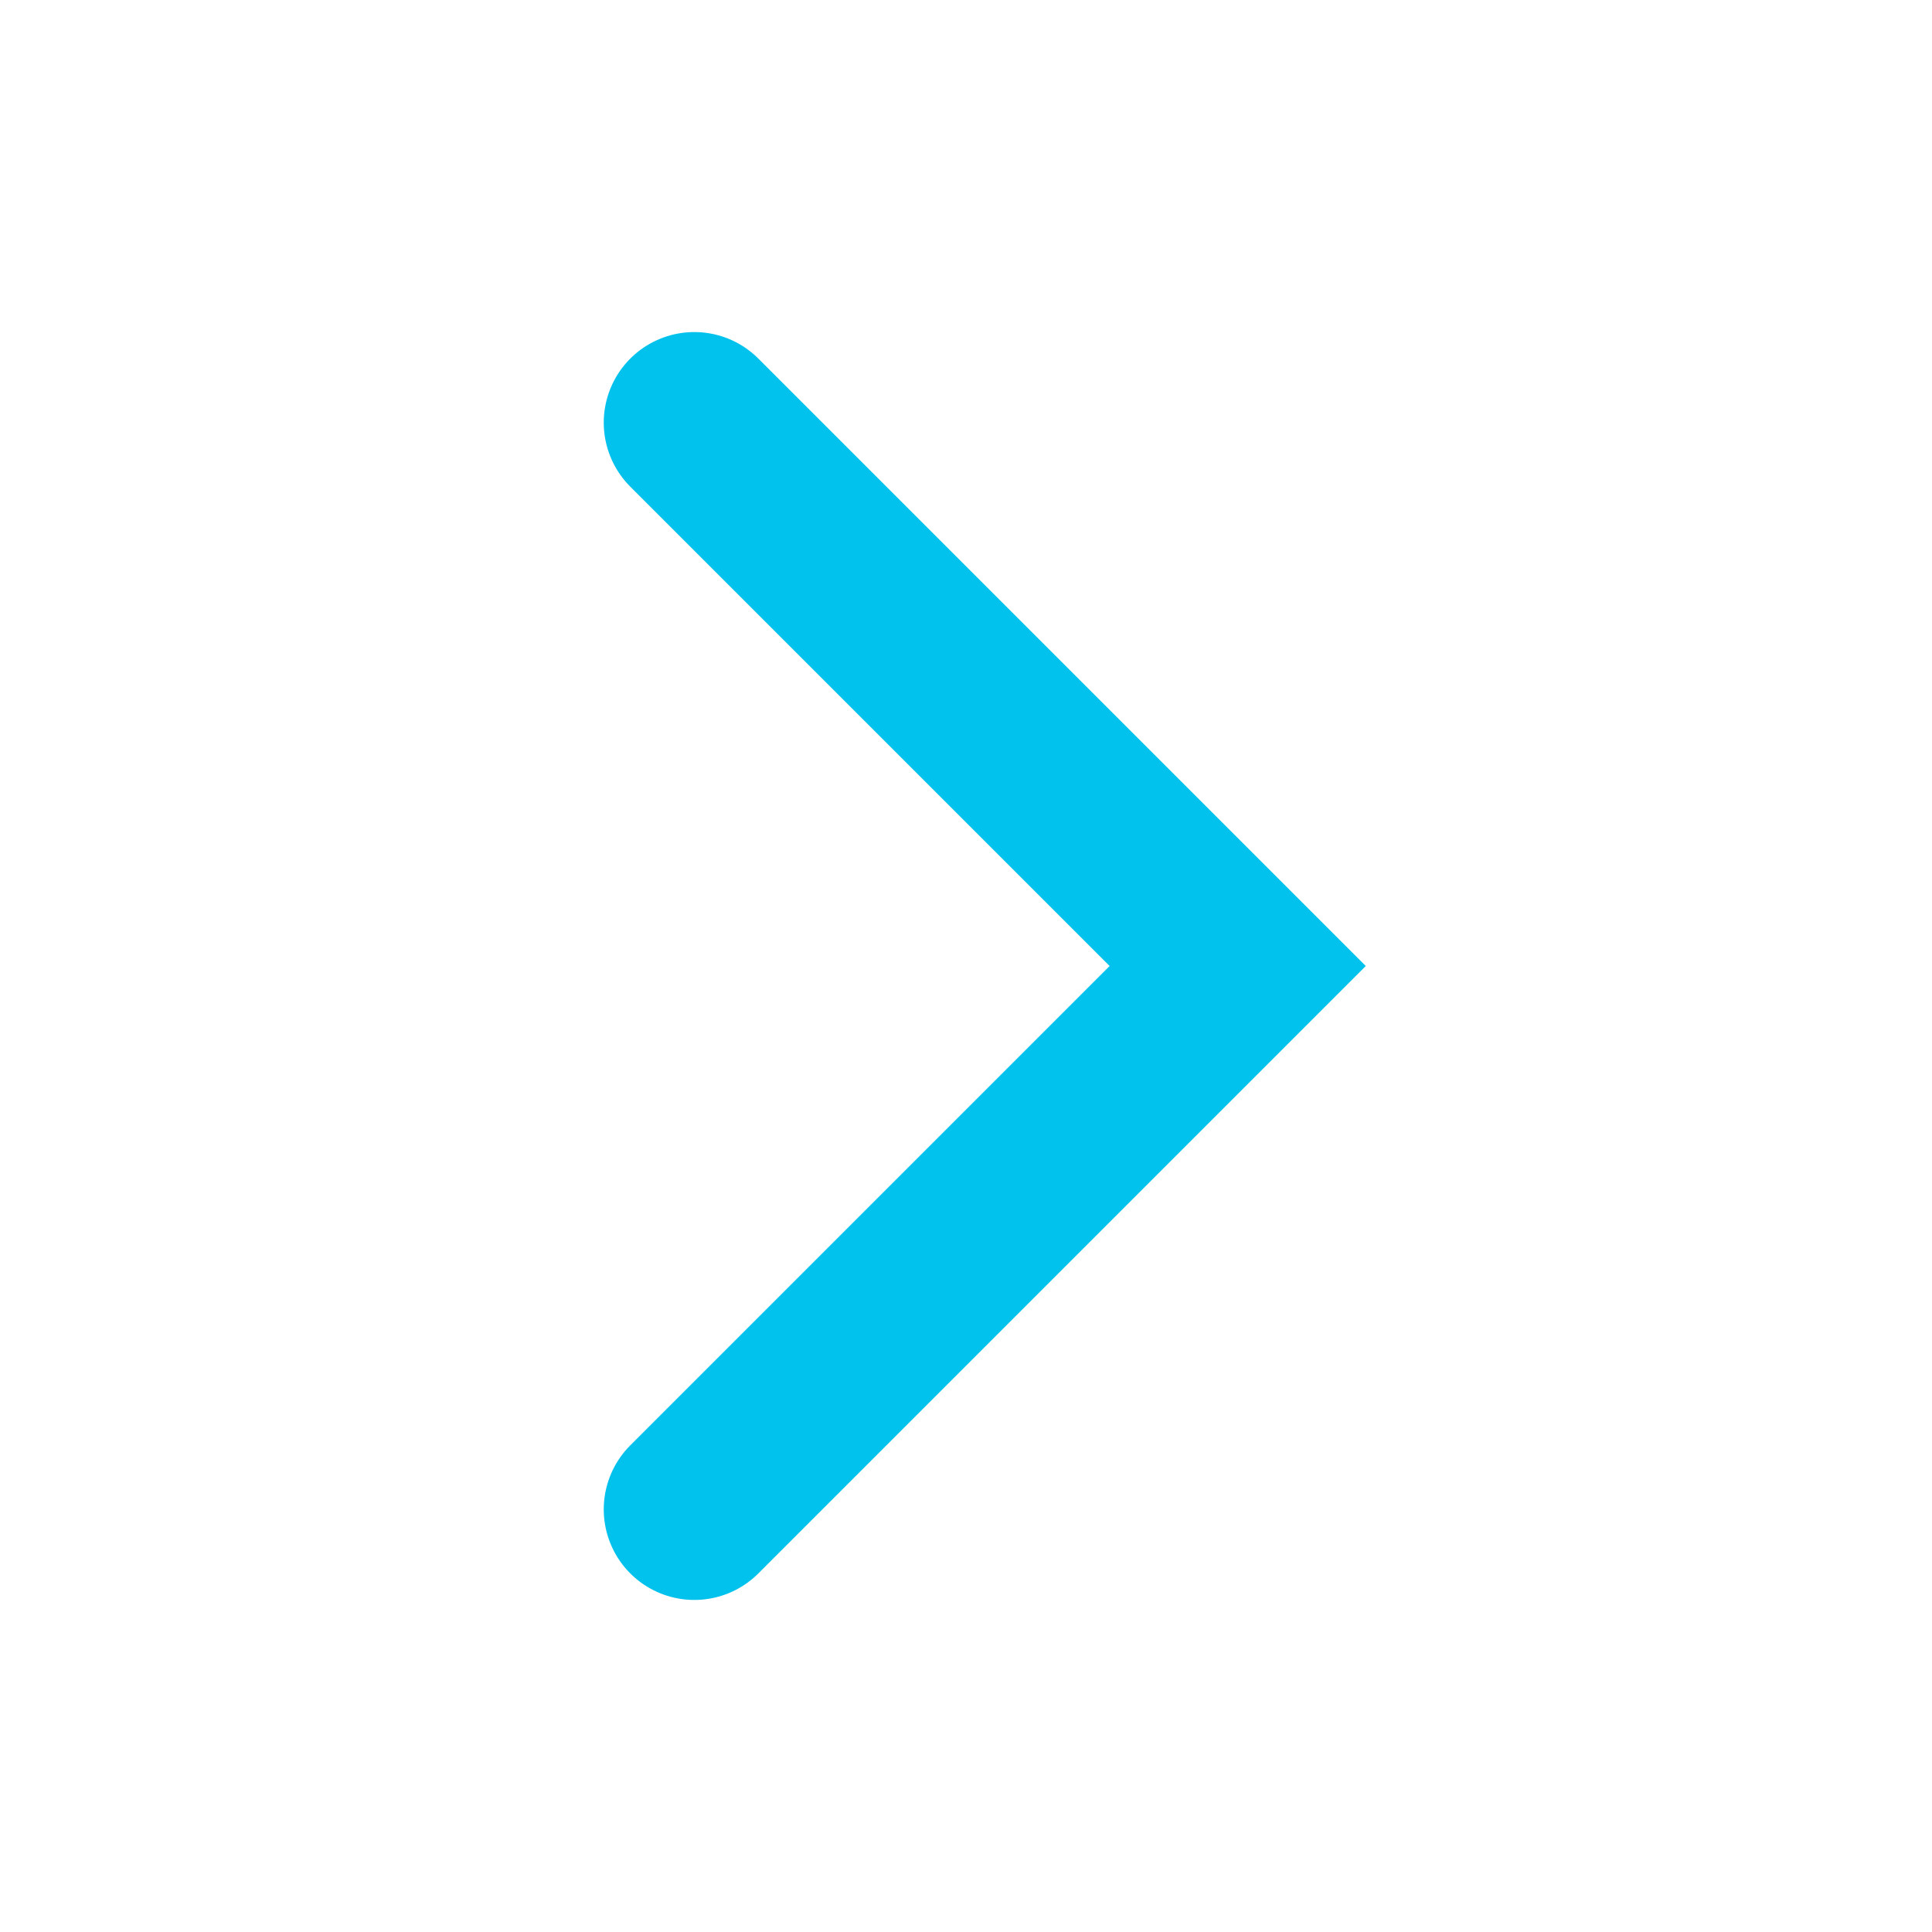
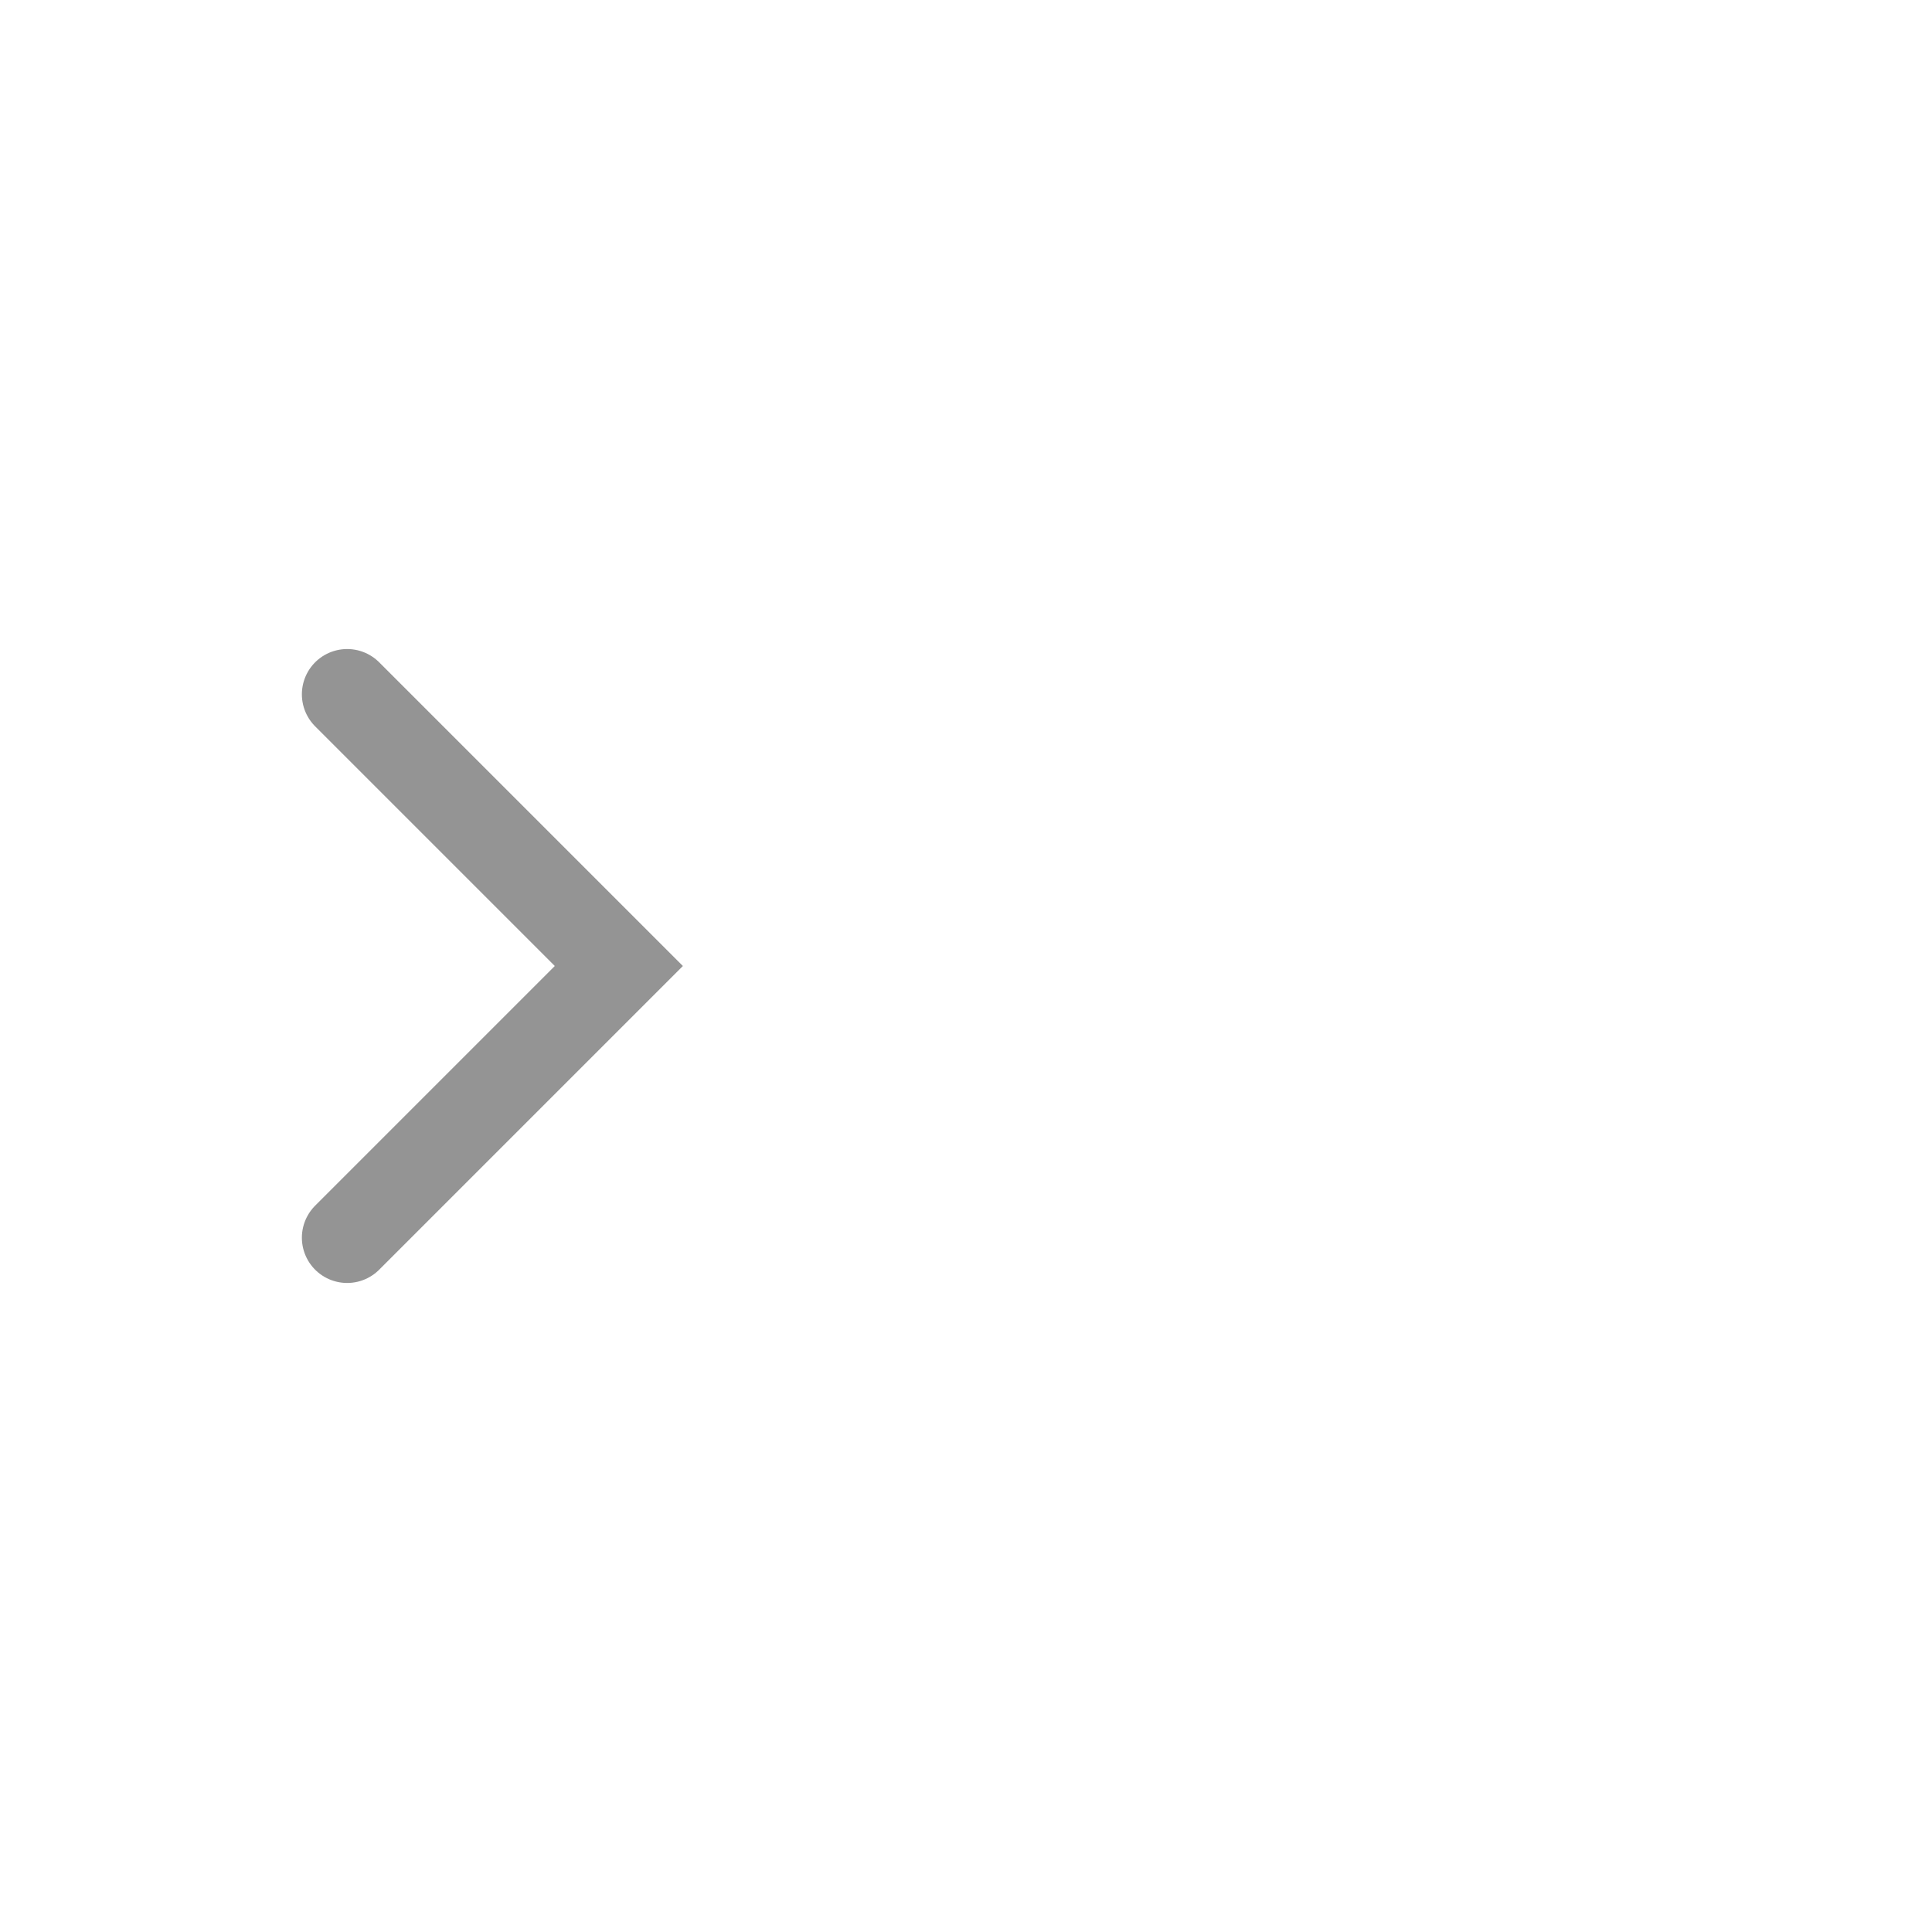
- <svg xmlns="http://www.w3.org/2000/svg" width="16" height="16" viewBox="0 0 16 16" fill="none">
-   <path d="M5.75 12.5L10.25 8L5.75 3.5" stroke="#00C2ED" stroke-width="1.5" stroke-linecap="round" />
+ <svg xmlns="http://www.w3.org/2000/svg" width="32" height="32" viewBox="0 0 32 32" fill="none">
+   <path d="M5.75 20.5L10.25 16L5.75 11.5" stroke="#949494" stroke-width="1.5" stroke-linecap="round" />
</svg>
